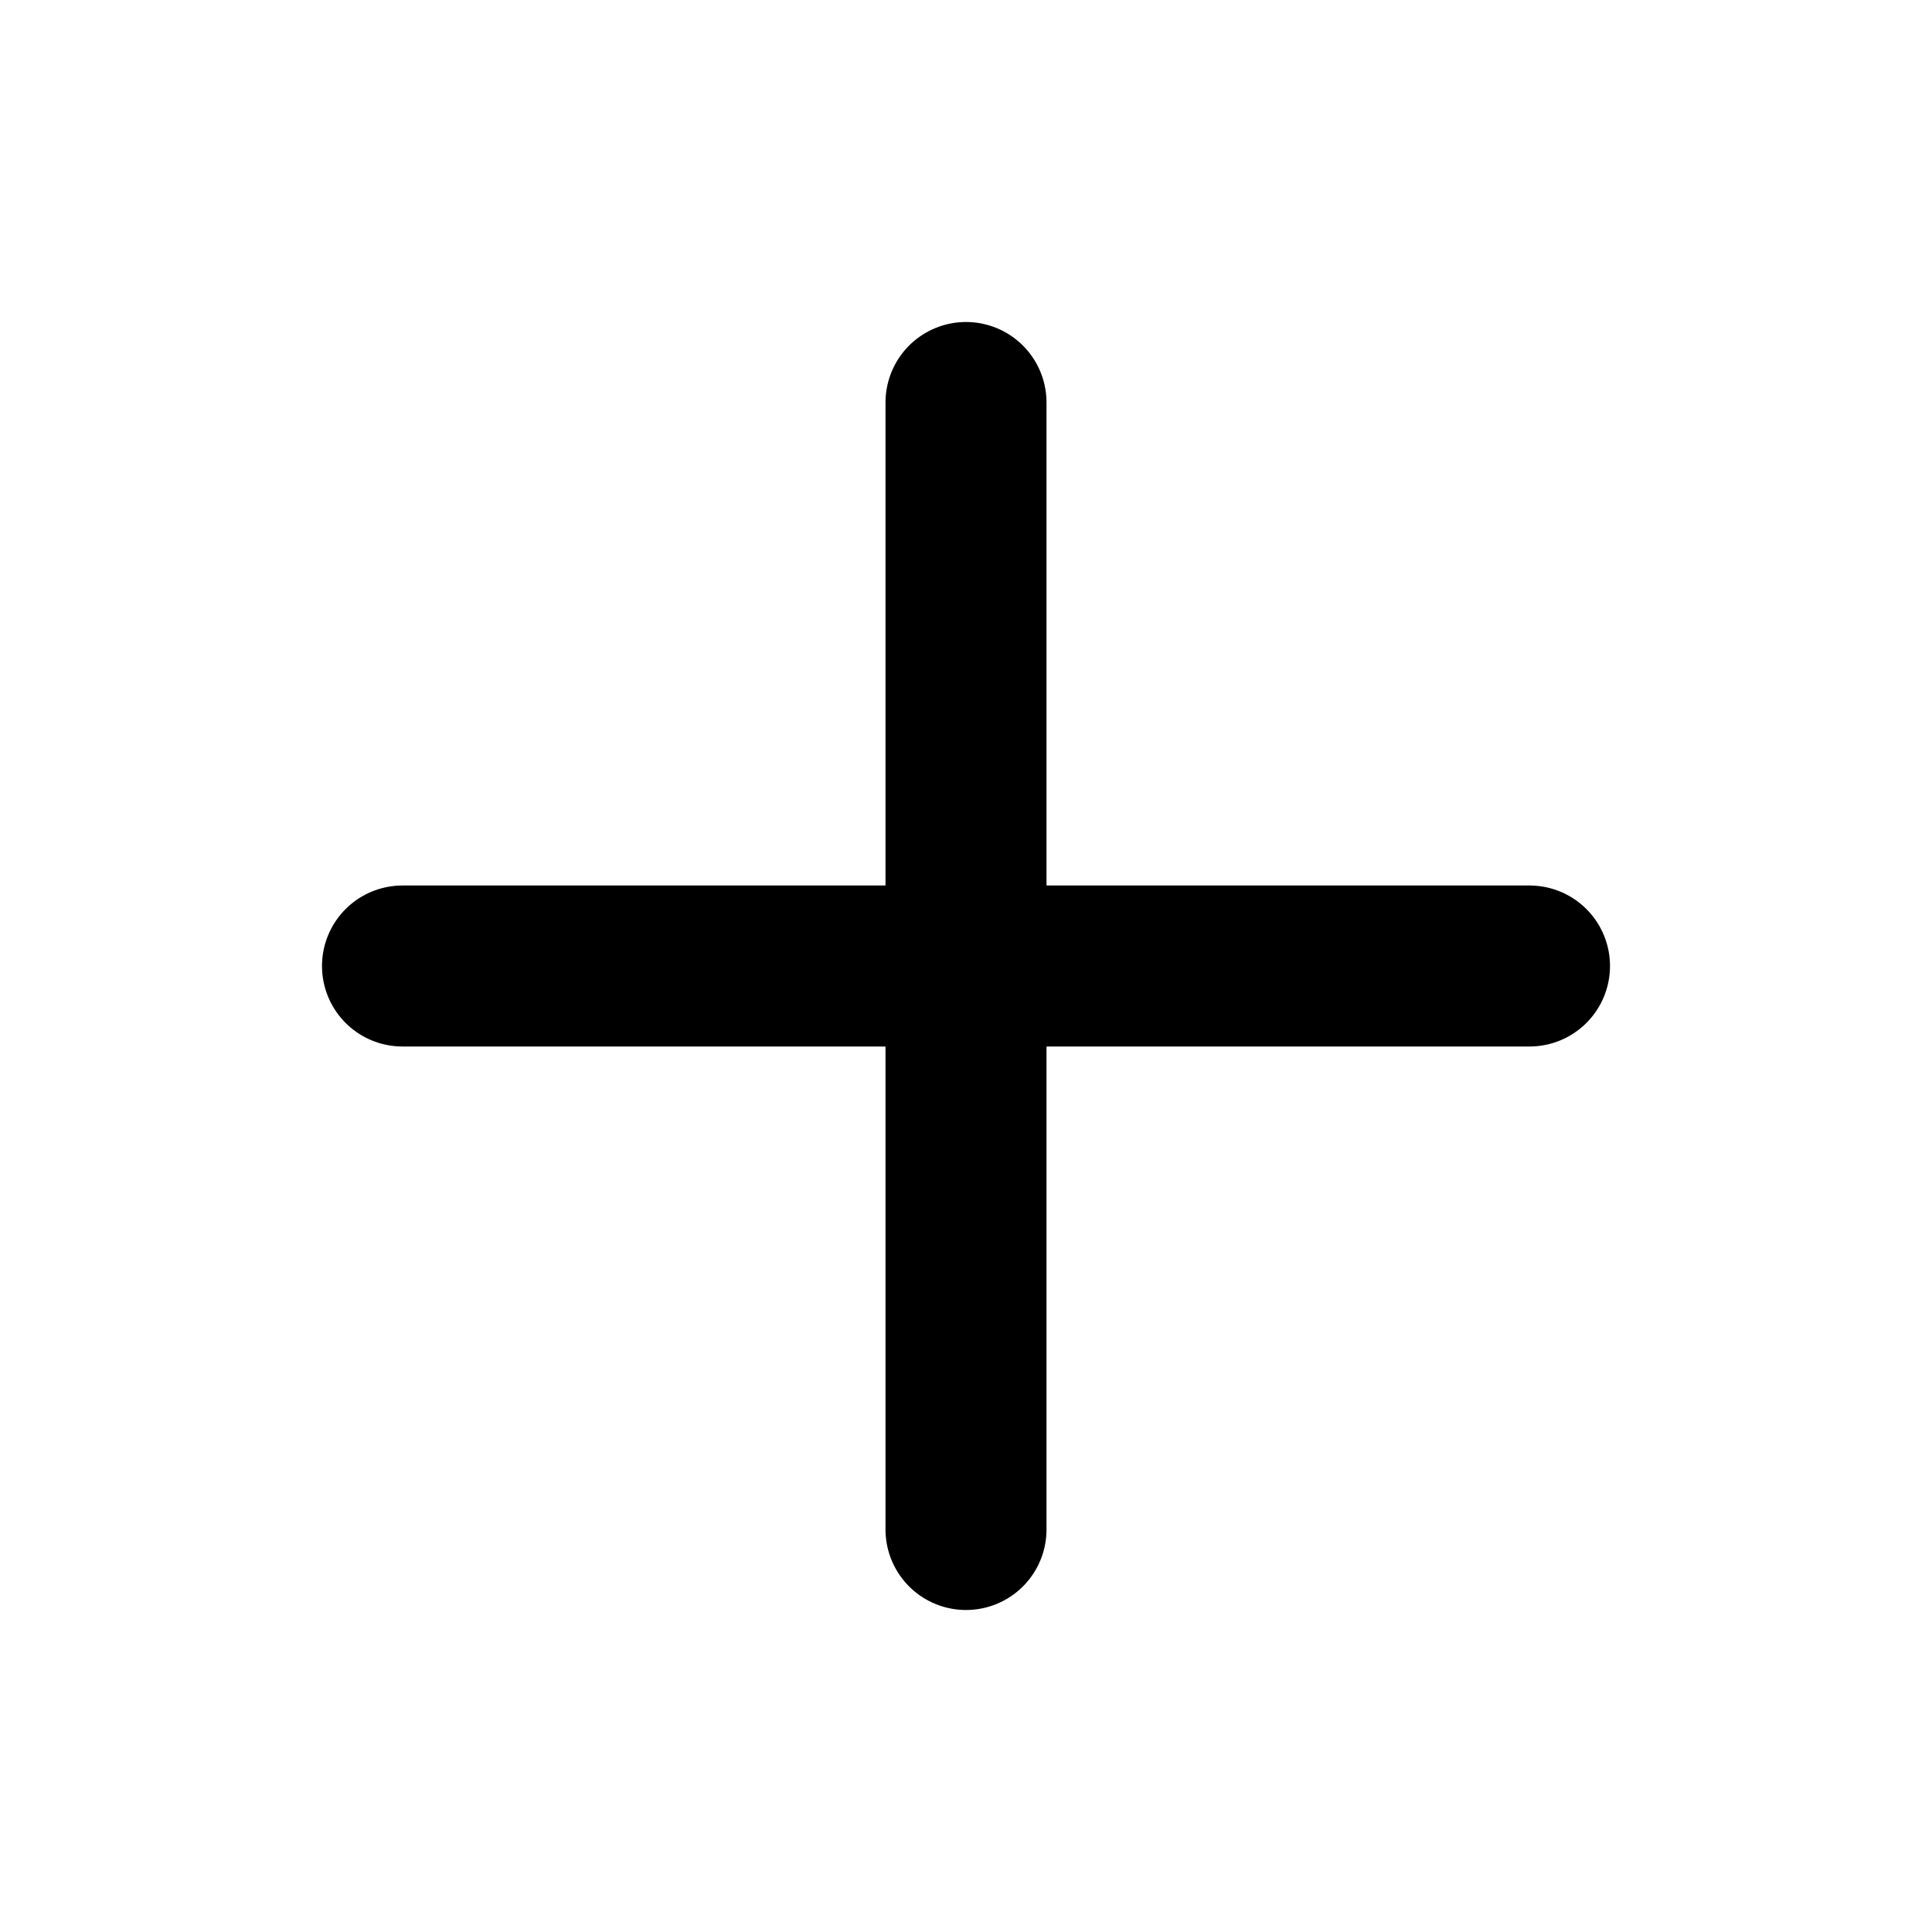
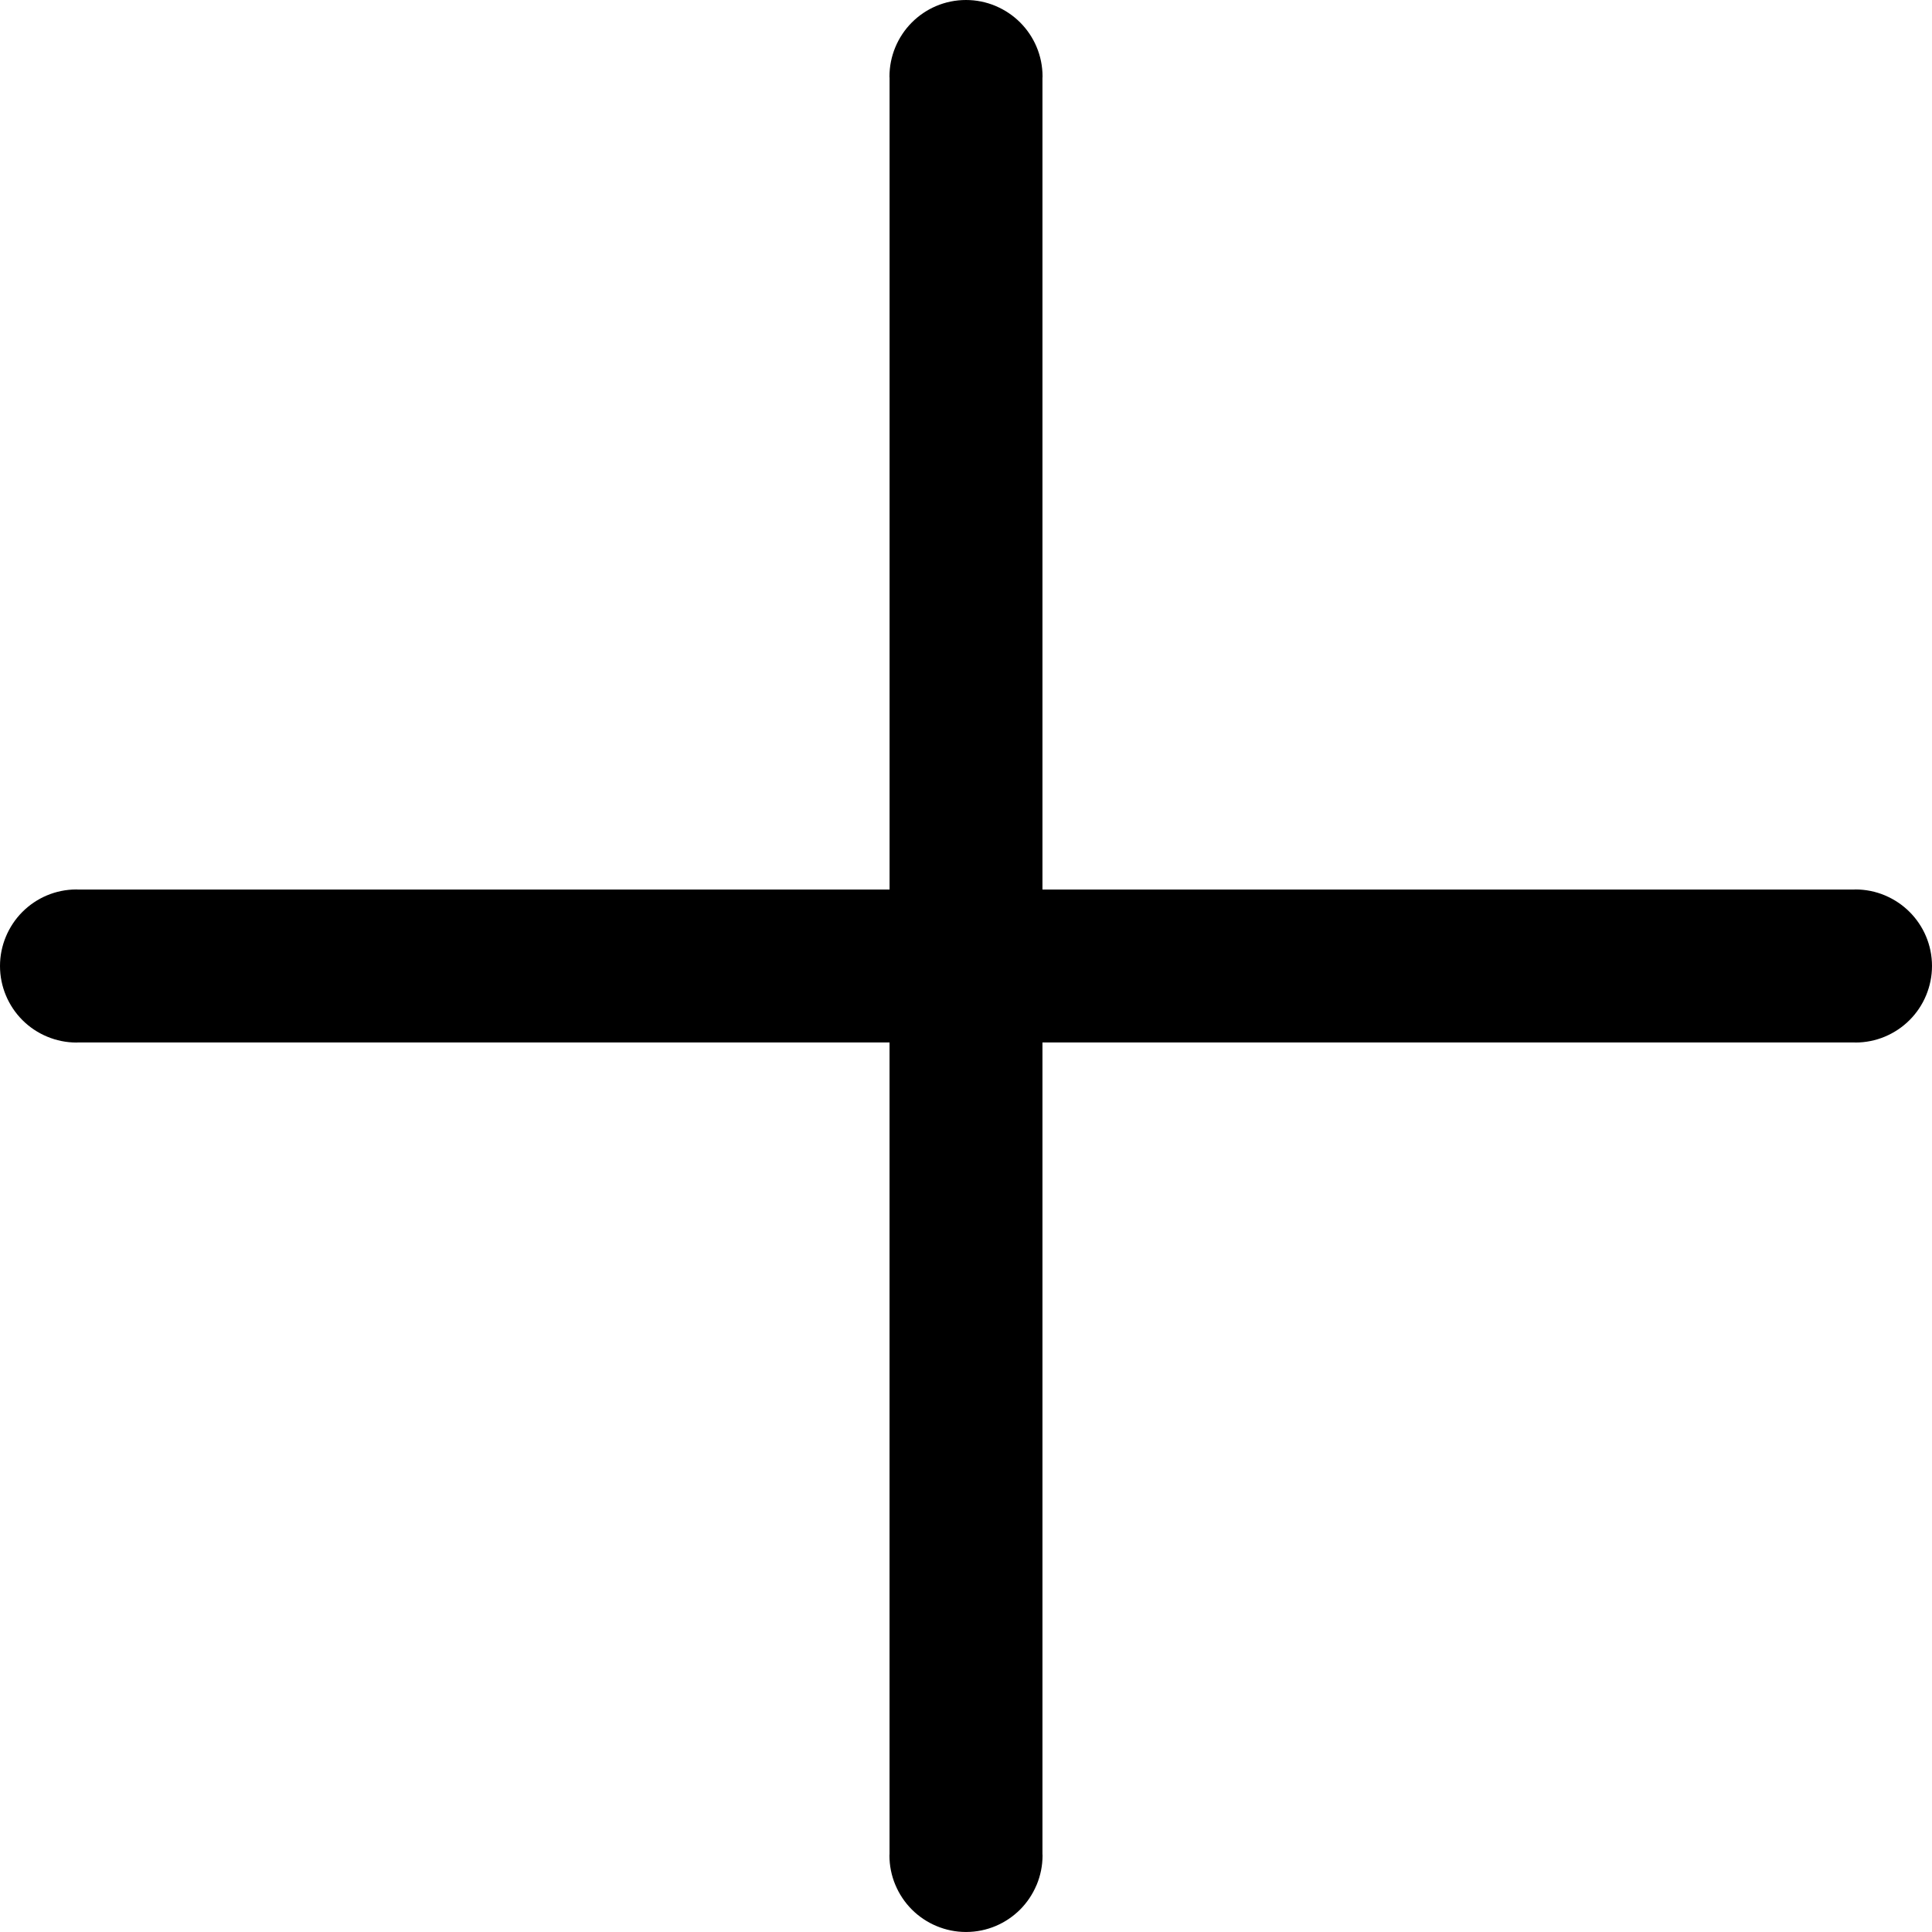
- <svg xmlns="http://www.w3.org/2000/svg" viewBox="0 0 24 24" fill="none" stroke="currentColor" stroke-width="2" stroke-linecap="round" stroke-linejoin="round" class="feather feather-plus">
-   <line x1="12" y1="5" x2="12" y2="19" />
-   <line x1="5" y1="12" x2="19" y2="12" />
+ <svg xmlns="http://www.w3.org/2000/svg" version="1.1" id="Layer_1" x="0px" y="0px" width="122.881px" height="122.88px" viewBox="0 0 122.881 122.88" enable-background="new 0 0 122.881 122.88" xml:space="preserve">
+   <g>
+     <path d="M56.573,4.868c0-0.655,0.132-1.283,0.37-1.859c0.249-0.6,0.61-1.137,1.056-1.583C58.879,0.545,60.097,0,61.44,0 c0.658,0,1.287,0.132,1.863,0.371c0.012,0.005,0.023,0.011,0.037,0.017c0.584,0.248,1.107,0.603,1.543,1.039 c0.881,0.88,1.426,2.098,1.426,3.442c0,0.03-0.002,0.06-0.006,0.089v51.62l51.619,0c0.029-0.003,0.061-0.006,0.09-0.006 c0.656,0,1.285,0.132,1.861,0.371c0.014,0.005,0.025,0.011,0.037,0.017c0.584,0.248,1.107,0.603,1.543,1.039 c0.881,0.88,1.428,2.098,1.428,3.441c0,0.654-0.133,1.283-0.371,1.859c-0.248,0.6-0.609,1.137-1.057,1.583 c-0.445,0.445-0.98,0.806-1.58,1.055v0.001c-0.576,0.238-1.205,0.37-1.861,0.37c-0.029,0-0.061-0.002-0.09-0.006l-51.619,0.001 v51.619c0.004,0.029,0.006,0.06,0.006,0.09c0,0.656-0.133,1.286-0.371,1.861c-0.006,0.014-0.012,0.025-0.018,0.037 c-0.248,0.584-0.602,1.107-1.037,1.543c-0.883,0.882-2.1,1.427-3.443,1.427c-0.654,0-1.283-0.132-1.859-0.371 c-0.6-0.248-1.137-0.609-1.583-1.056c-0.445-0.444-0.806-0.98-1.055-1.58h-0.001c-0.239-0.575-0.371-1.205-0.371-1.861 c0-0.03,0.002-0.061,0.006-0.09V66.303H4.958c-0.029,0.004-0.059,0.006-0.09,0.006c-0.654,0-1.283-0.132-1.859-0.371 c-0.6-0.248-1.137-0.609-1.583-1.056c-0.445-0.445-0.806-0.98-1.055-1.58H0.371C0.132,62.726,0,62.097,0,61.44 c0-0.655,0.132-1.283,0.371-1.859c0.249-0.6,0.61-1.137,1.056-1.583c0.881-0.881,2.098-1.426,3.442-1.426 c0.031,0,0.061,0.002,0.09,0.006l51.62,0l0-51.62C56.575,4.928,56.573,4.898,56.573,4.868L56.573,4.868z" />
+   </g>
</svg>
